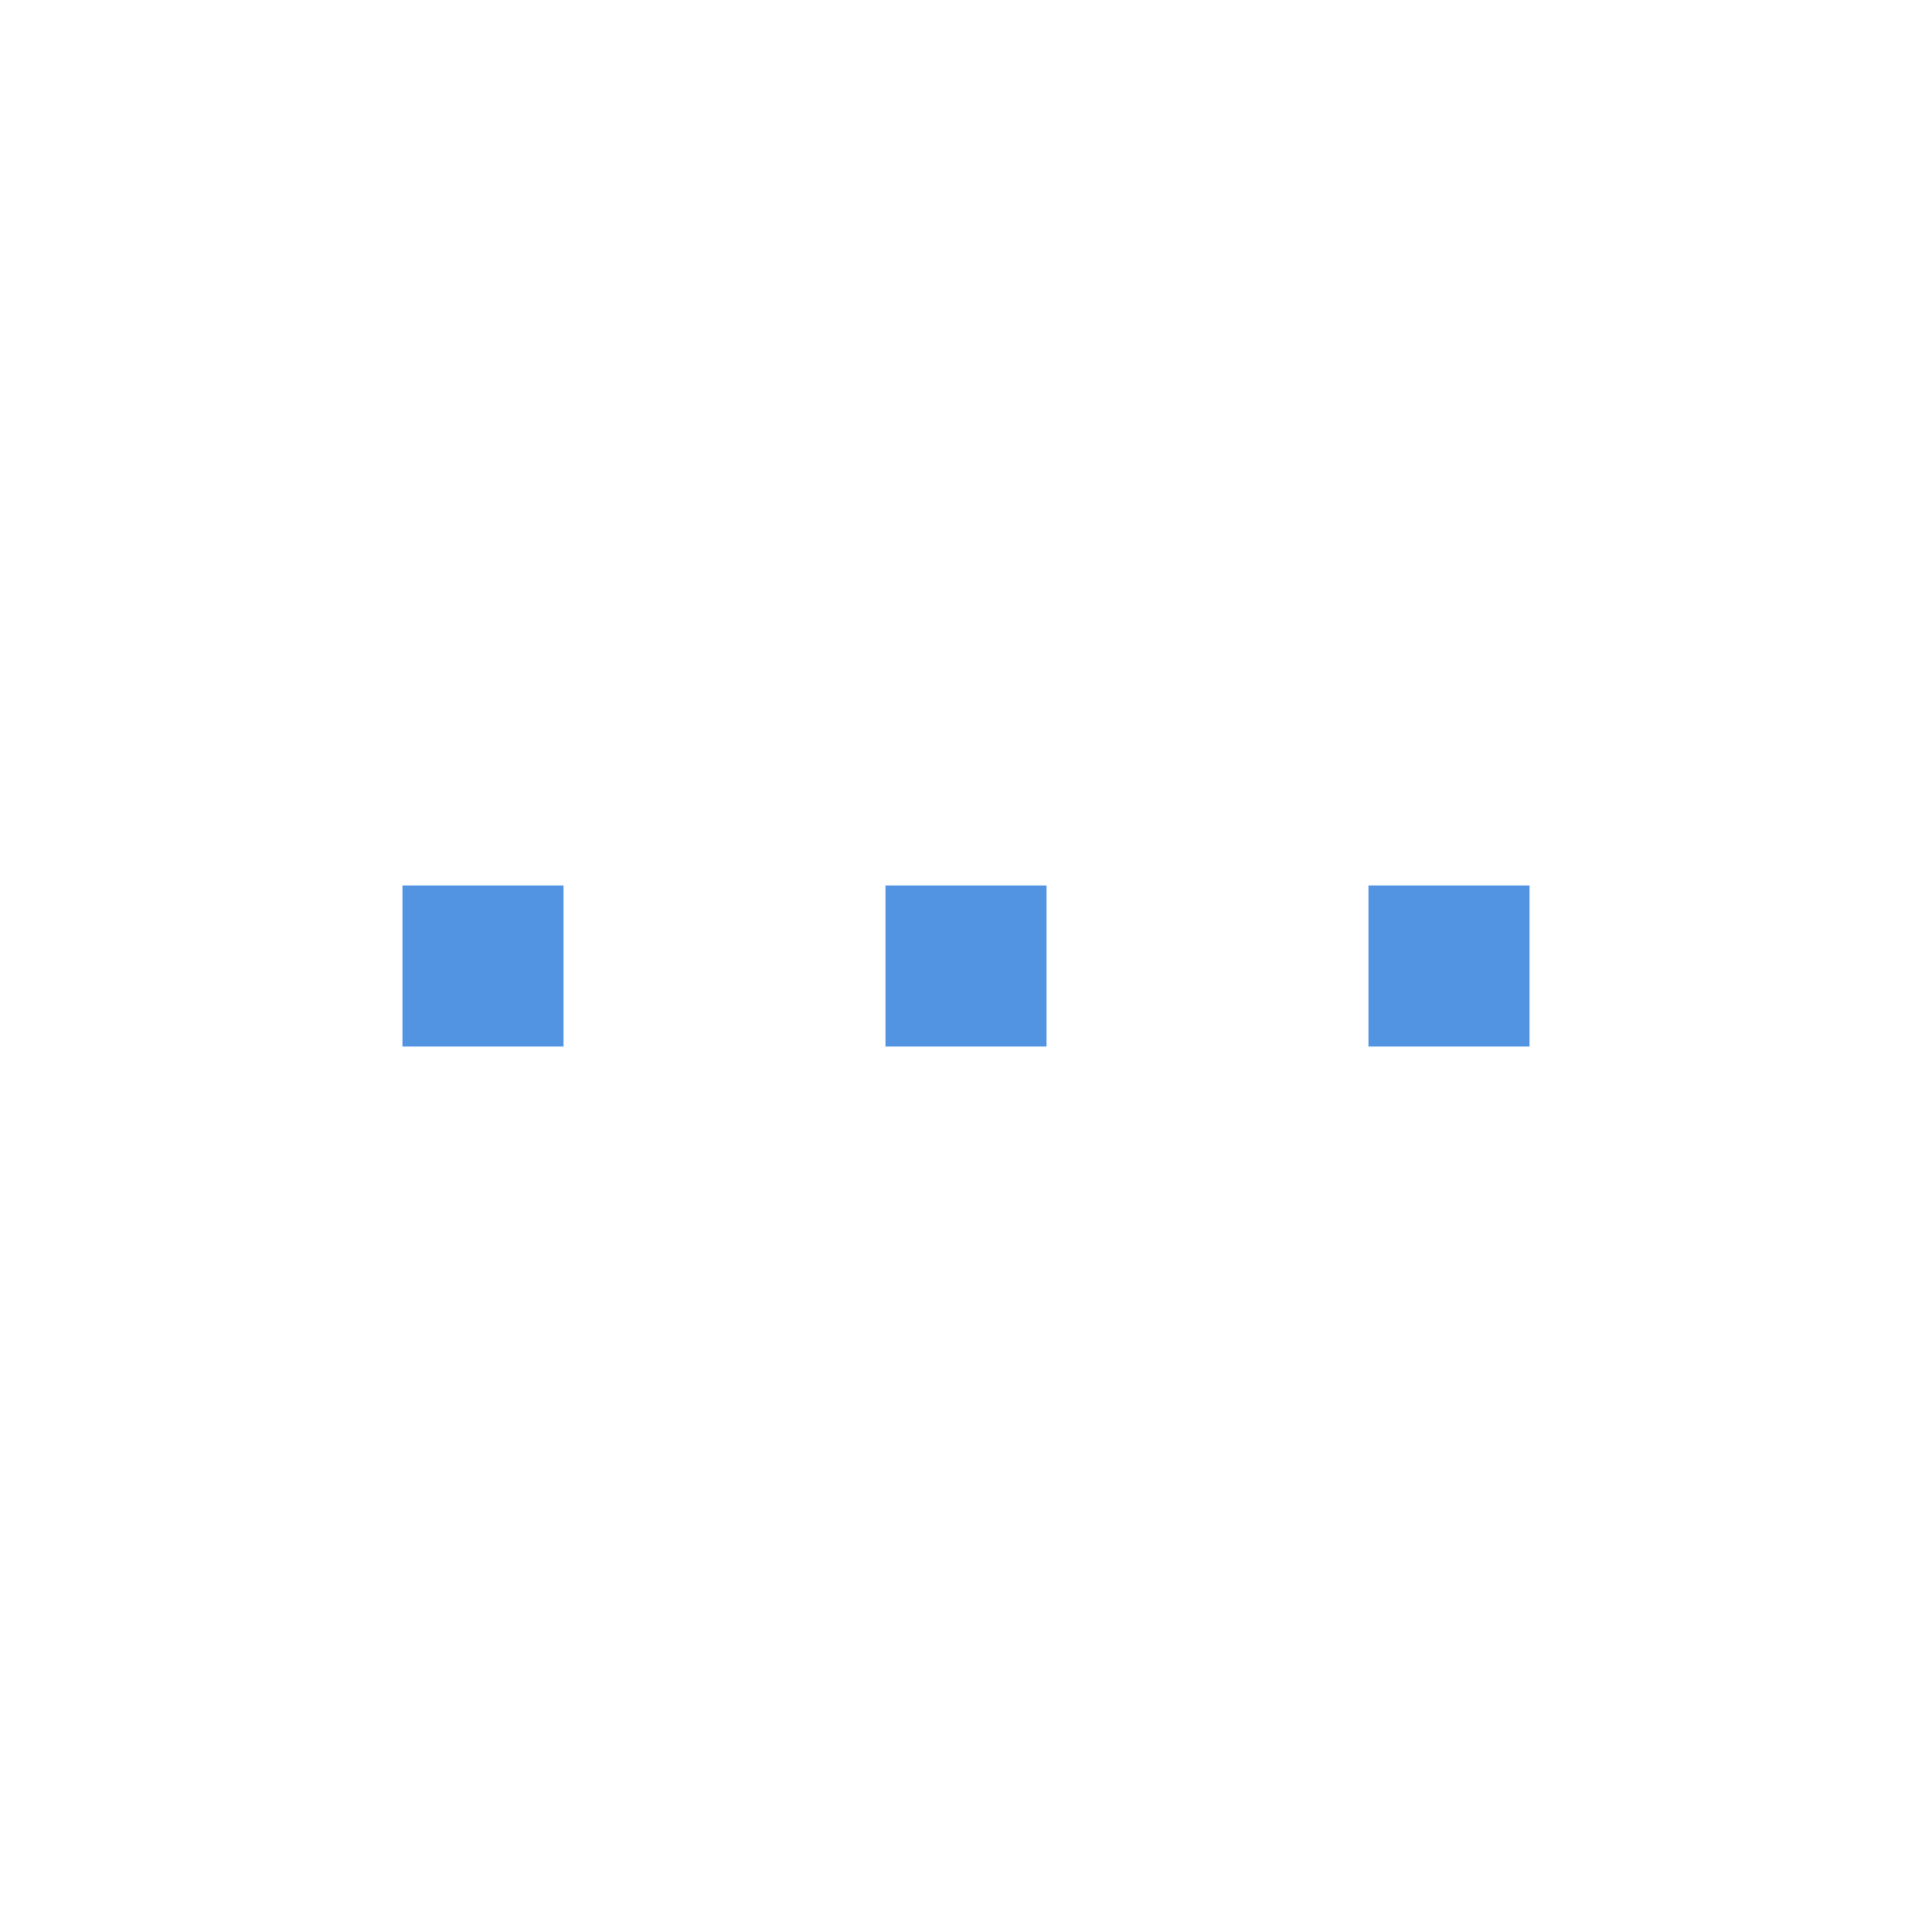
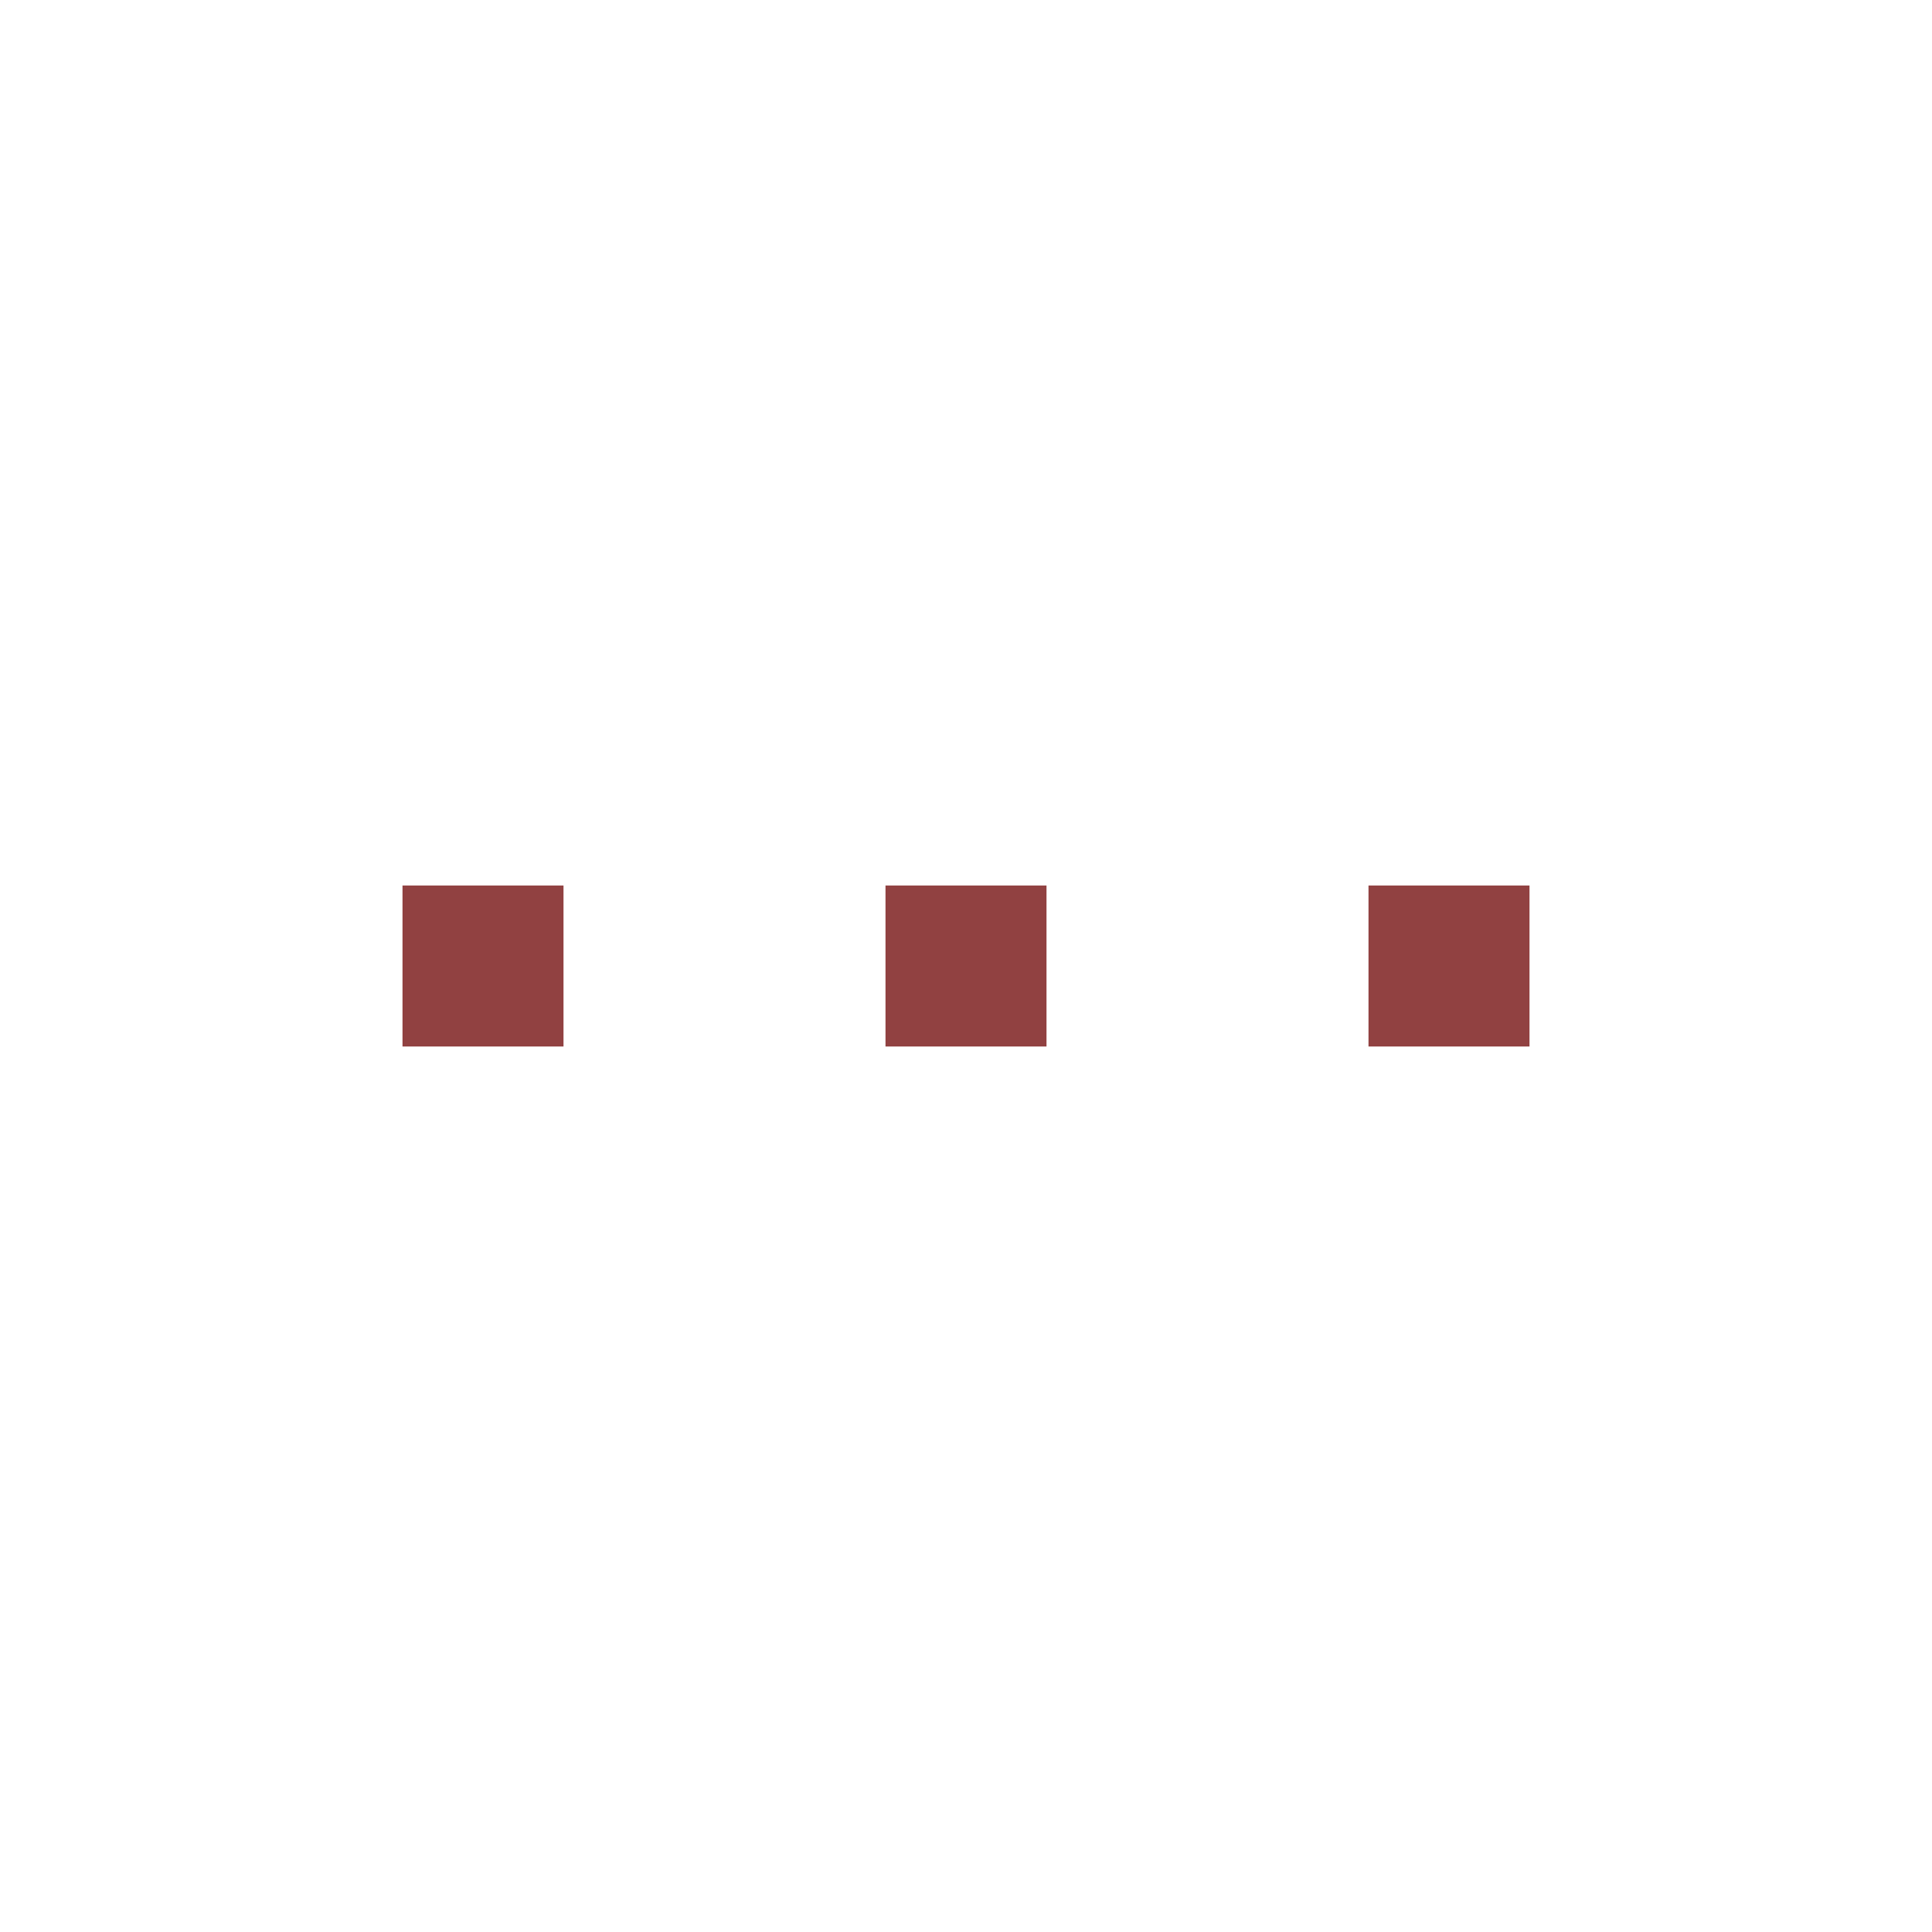
<svg xmlns="http://www.w3.org/2000/svg" width="24" height="24" id="svg11300" version="1.0" style="display:inline;enable-background:new">
  <defs id="defs3" />
  <g style="display:inline" id="layer1" transform="translate(0,-276)">
-     <rect style="opacity:1;fill:#5294e2;fill-opacity:1;stroke:none;stroke-width:1;stroke-linecap:round;stroke-linejoin:miter;stroke-miterlimit:4;stroke-dasharray:none;stroke-dashoffset:0;stroke-opacity:1" id="rect4138" width="2" height="2" x="5" y="287" />
-     <rect style="display:inline;opacity:1;fill:#5294e2;fill-opacity:1;stroke:none;stroke-width:1;stroke-linecap:round;stroke-linejoin:miter;stroke-miterlimit:4;stroke-dasharray:none;stroke-dashoffset:0;stroke-opacity:1;enable-background:new" id="rect4138-6" width="2" height="2" x="11" y="287" />
-     <rect style="display:inline;opacity:1;fill:#5294e2;fill-opacity:1;stroke:none;stroke-width:1;stroke-linecap:round;stroke-linejoin:miter;stroke-miterlimit:4;stroke-dasharray:none;stroke-dashoffset:0;stroke-opacity:1;enable-background:new" id="rect4138-9" width="2" height="2" x="17" y="287" />
+     <rect style="opacity:1;fill:#914141;fill-opacity:1;stroke:none;stroke-width:1;stroke-linecap:round;stroke-linejoin:miter;stroke-miterlimit:4;stroke-dasharray:none;stroke-dashoffset:0;stroke-opacity:1" id="rect4138" width="2" height="2" x="5" y="287" />
+     <rect style="display:inline;opacity:1;fill:#914141;fill-opacity:1;stroke:none;stroke-width:1;stroke-linecap:round;stroke-linejoin:miter;stroke-miterlimit:4;stroke-dasharray:none;stroke-dashoffset:0;stroke-opacity:1;enable-background:new" id="rect4138-6" width="2" height="2" x="11" y="287" />
+     <rect style="display:inline;opacity:1;fill:#914141;fill-opacity:1;stroke:none;stroke-width:1;stroke-linecap:round;stroke-linejoin:miter;stroke-miterlimit:4;stroke-dasharray:none;stroke-dashoffset:0;stroke-opacity:1;enable-background:new" id="rect4138-9" width="2" height="2" x="17" y="287" />
  </g>
</svg>
